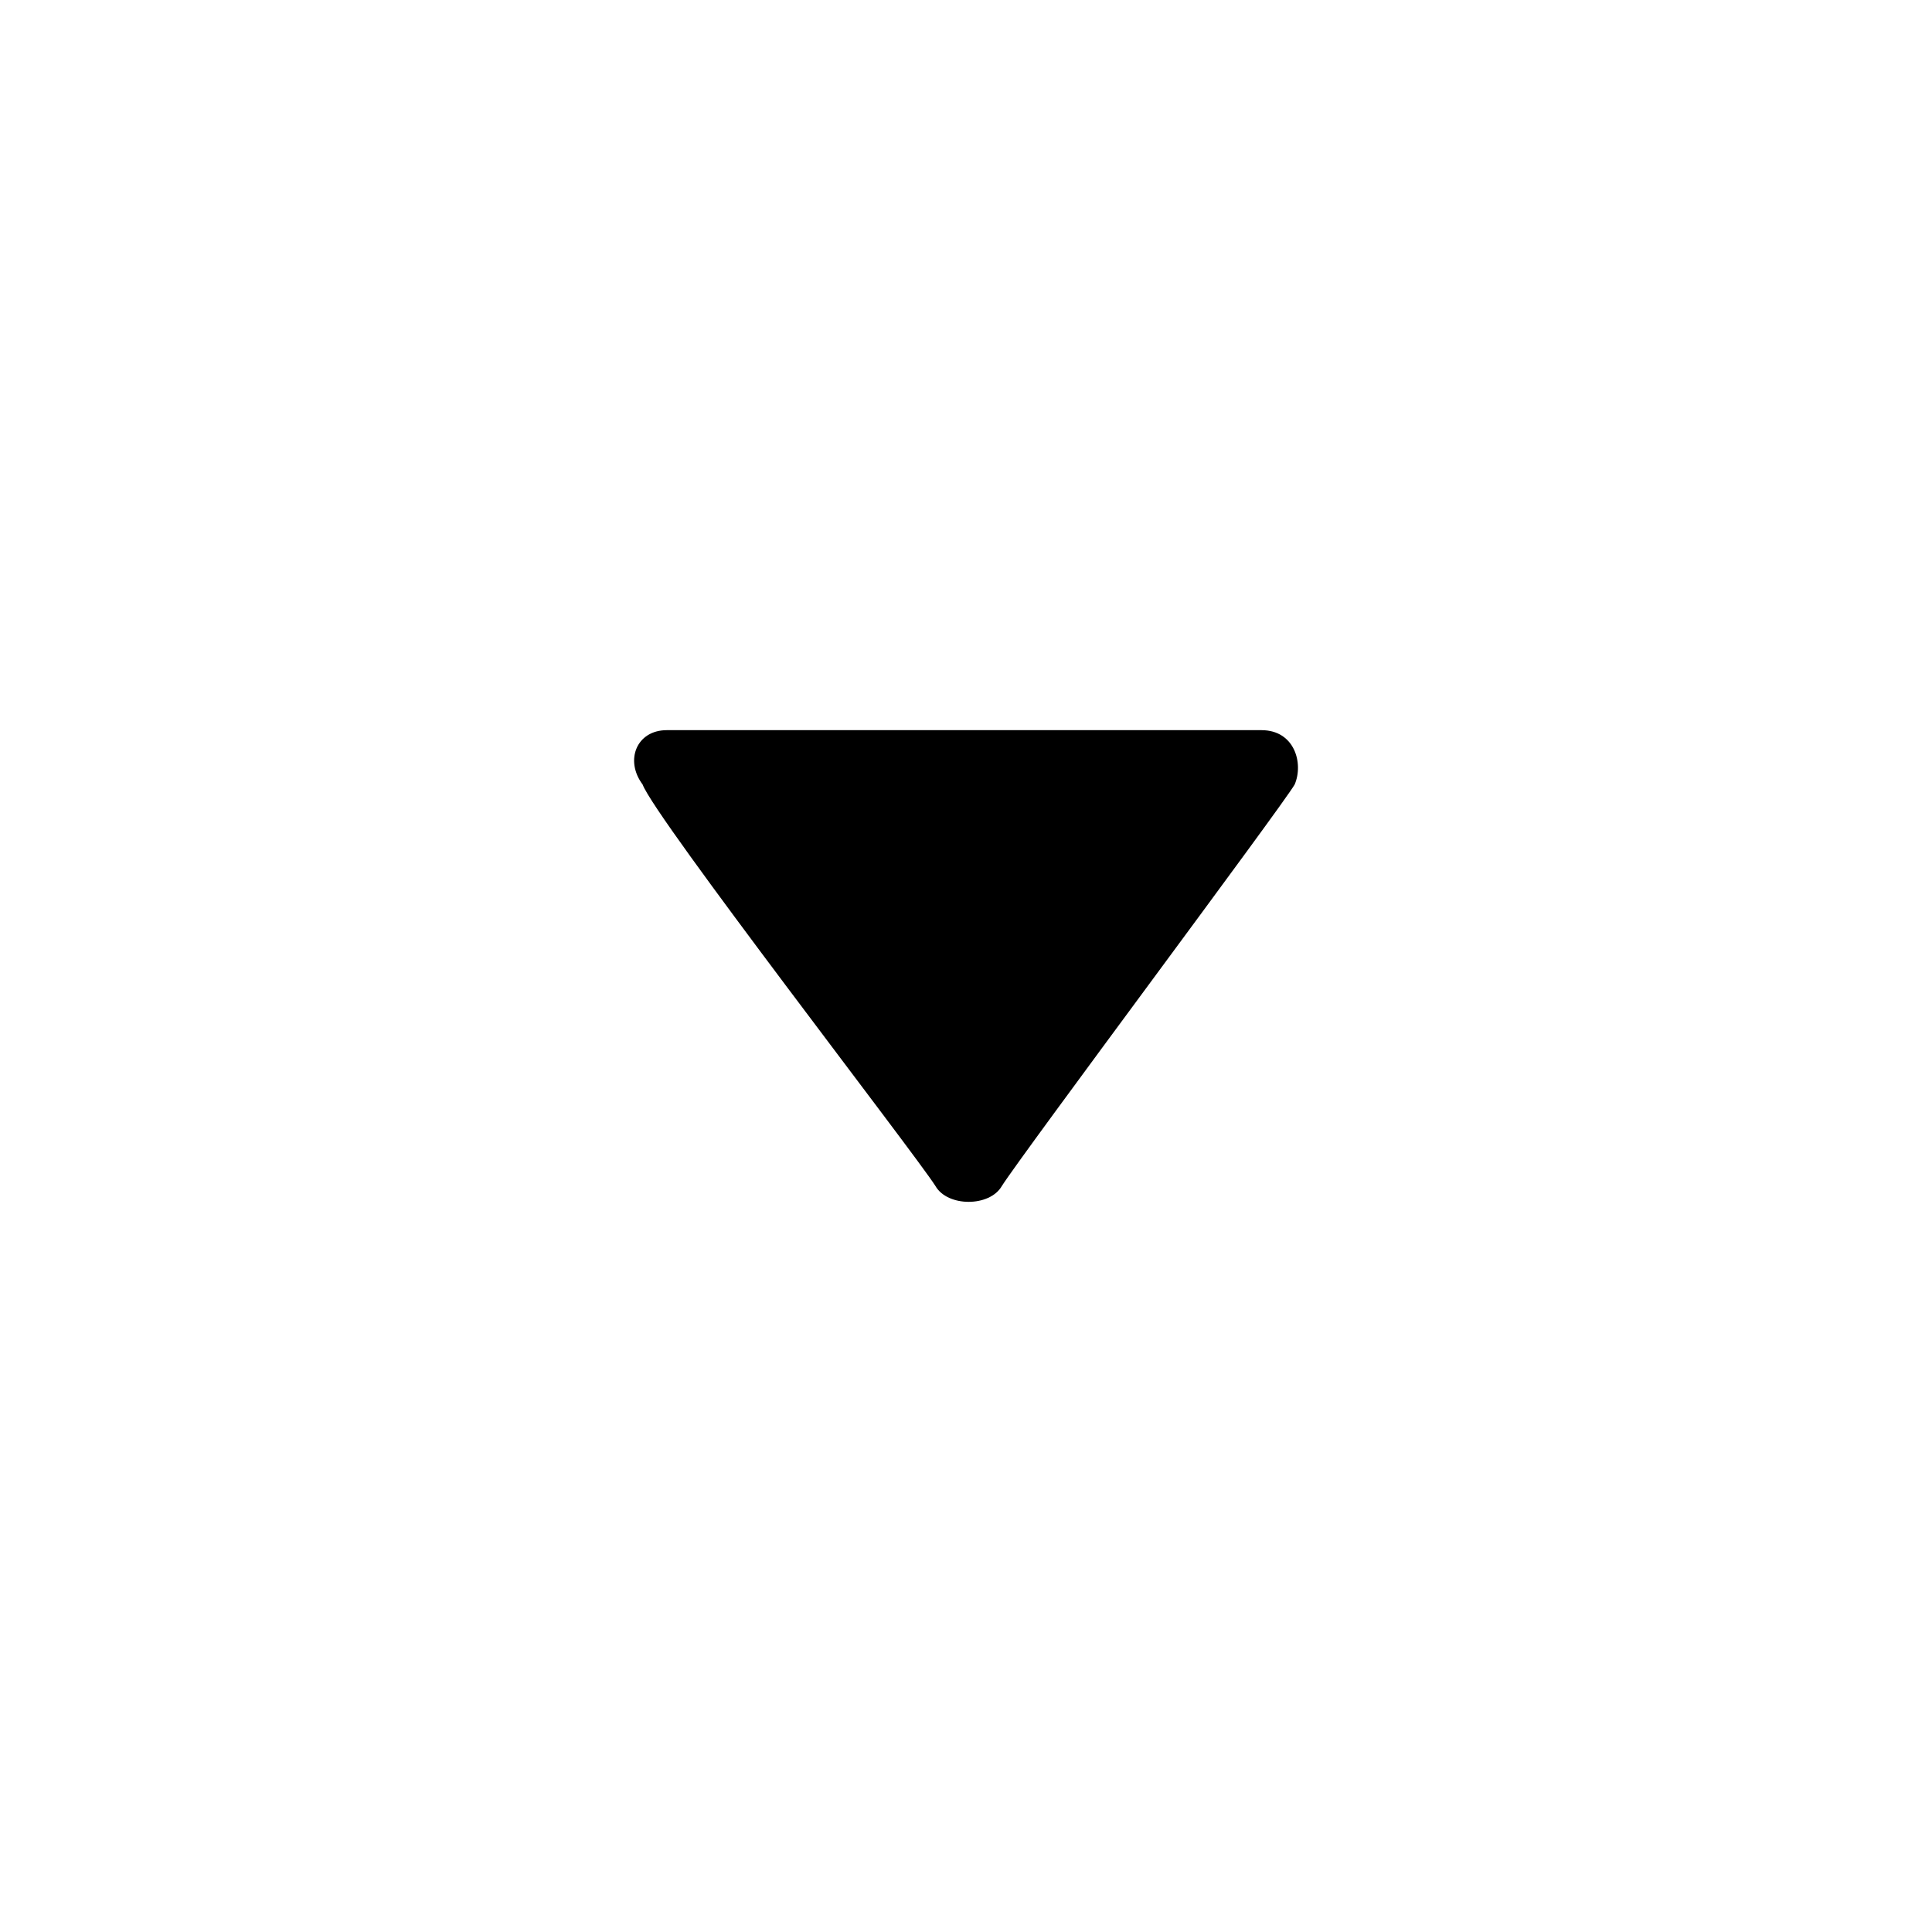
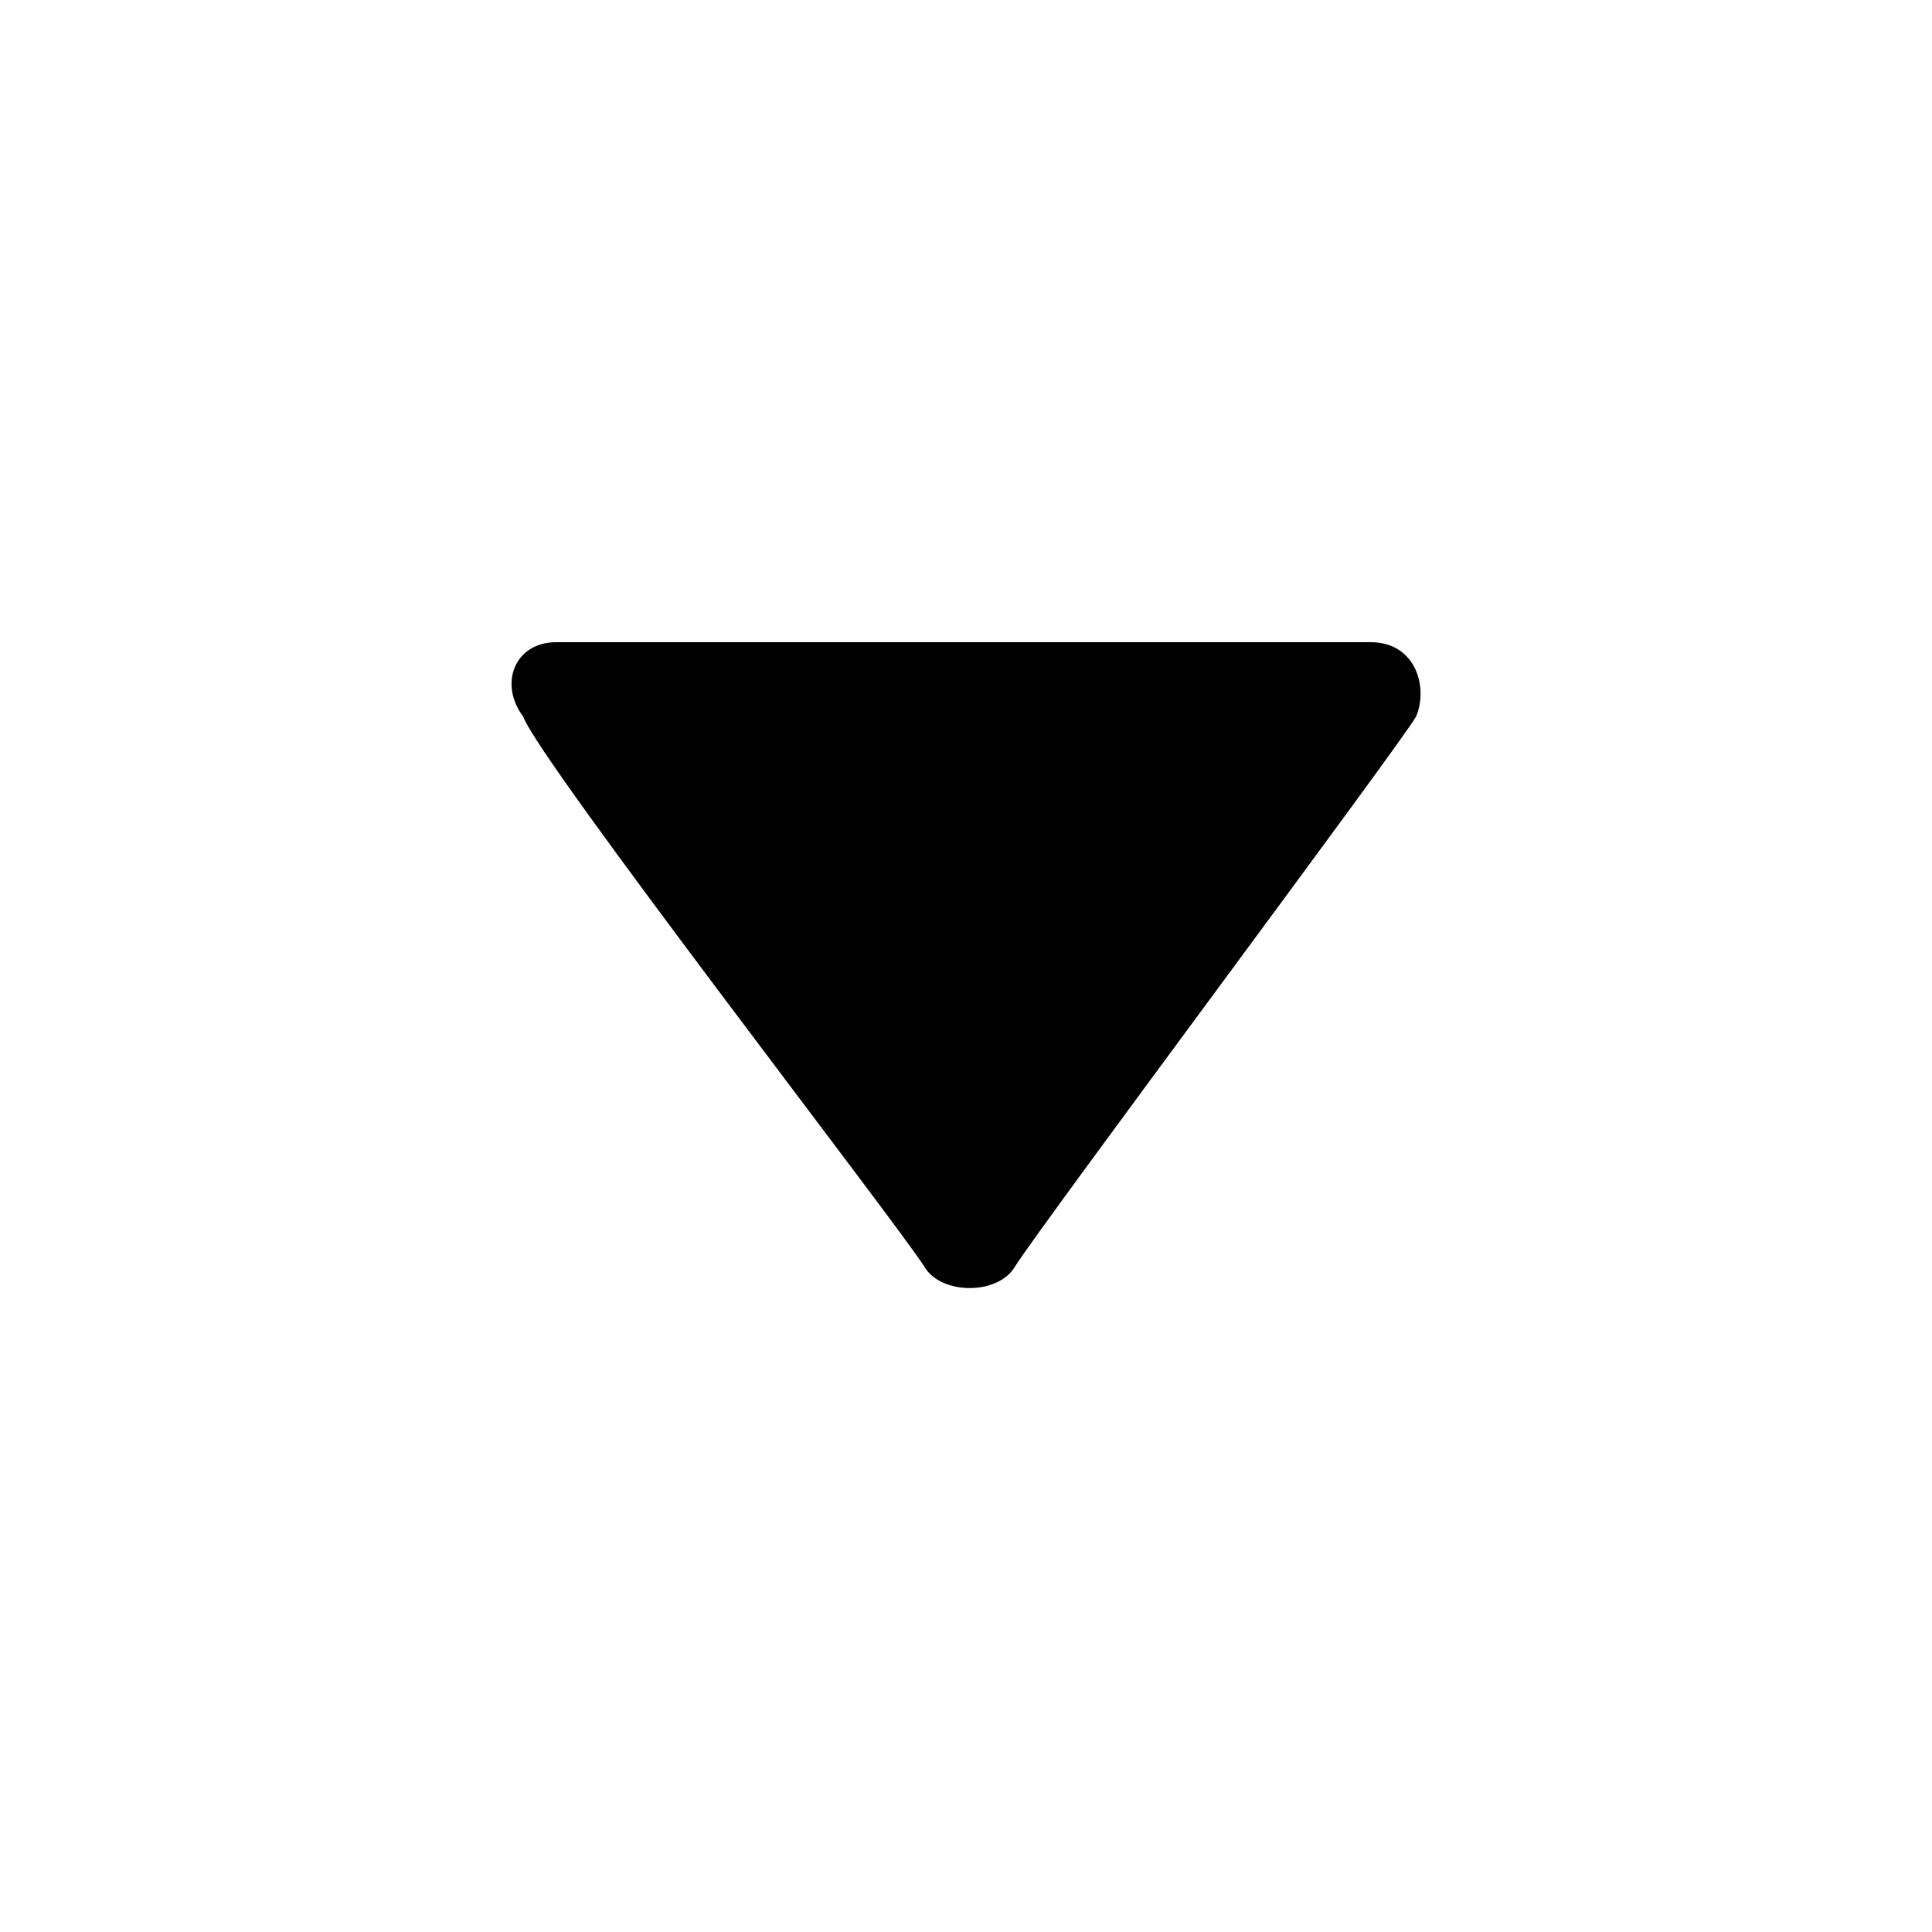
- <svg xmlns="http://www.w3.org/2000/svg" version="1.1" id="레이어_1" x="0px" y="0px" viewBox="0 0 512 512" style="enable-background:new 0 0 512 512;" xml:space="preserve">
-   <path d="M176.7,193.5c8.8,0,152,0,157.6,0c8.8,0,11.2,8.8,8.8,14.4c-3.2,5.6-72,97.6-77.6,106.4c-3.2,5.6-14.4,5.6-17.6,0  c-5.6-8.8-74.4-97.6-77.6-106.4C165.5,201.5,168.7,193.5,176.7,193.5z" />
+ <svg xmlns="http://www.w3.org/2000/svg" width="1024px" height="1024px" viewBox="0 0 1024 1024" version="1.1">
+   <defs />
+   <g id="Page-1" stroke="none" stroke-width="1" fill="none" fill-rule="evenodd">
+     <g id="Artboard-1" fill="#000000">
+       <g id="caret" transform="translate(271, 339)">
+         <path d="M23.826,1.369 L455.435,1.369 C479.535,1.369 486.108,25.469 479.535,40.806 C470.772,56.142 282.353,308.097 267.017,332.197 C258.253,347.533 227.581,347.533 218.817,332.197 C203.481,308.097 15.062,64.906 6.299,40.806 C-6.847,23.278 1.917,1.369 23.826,1.369 L23.826,1.369 Z" id="Shape" />
+       </g>
+     </g>
+   </g>
</svg>
